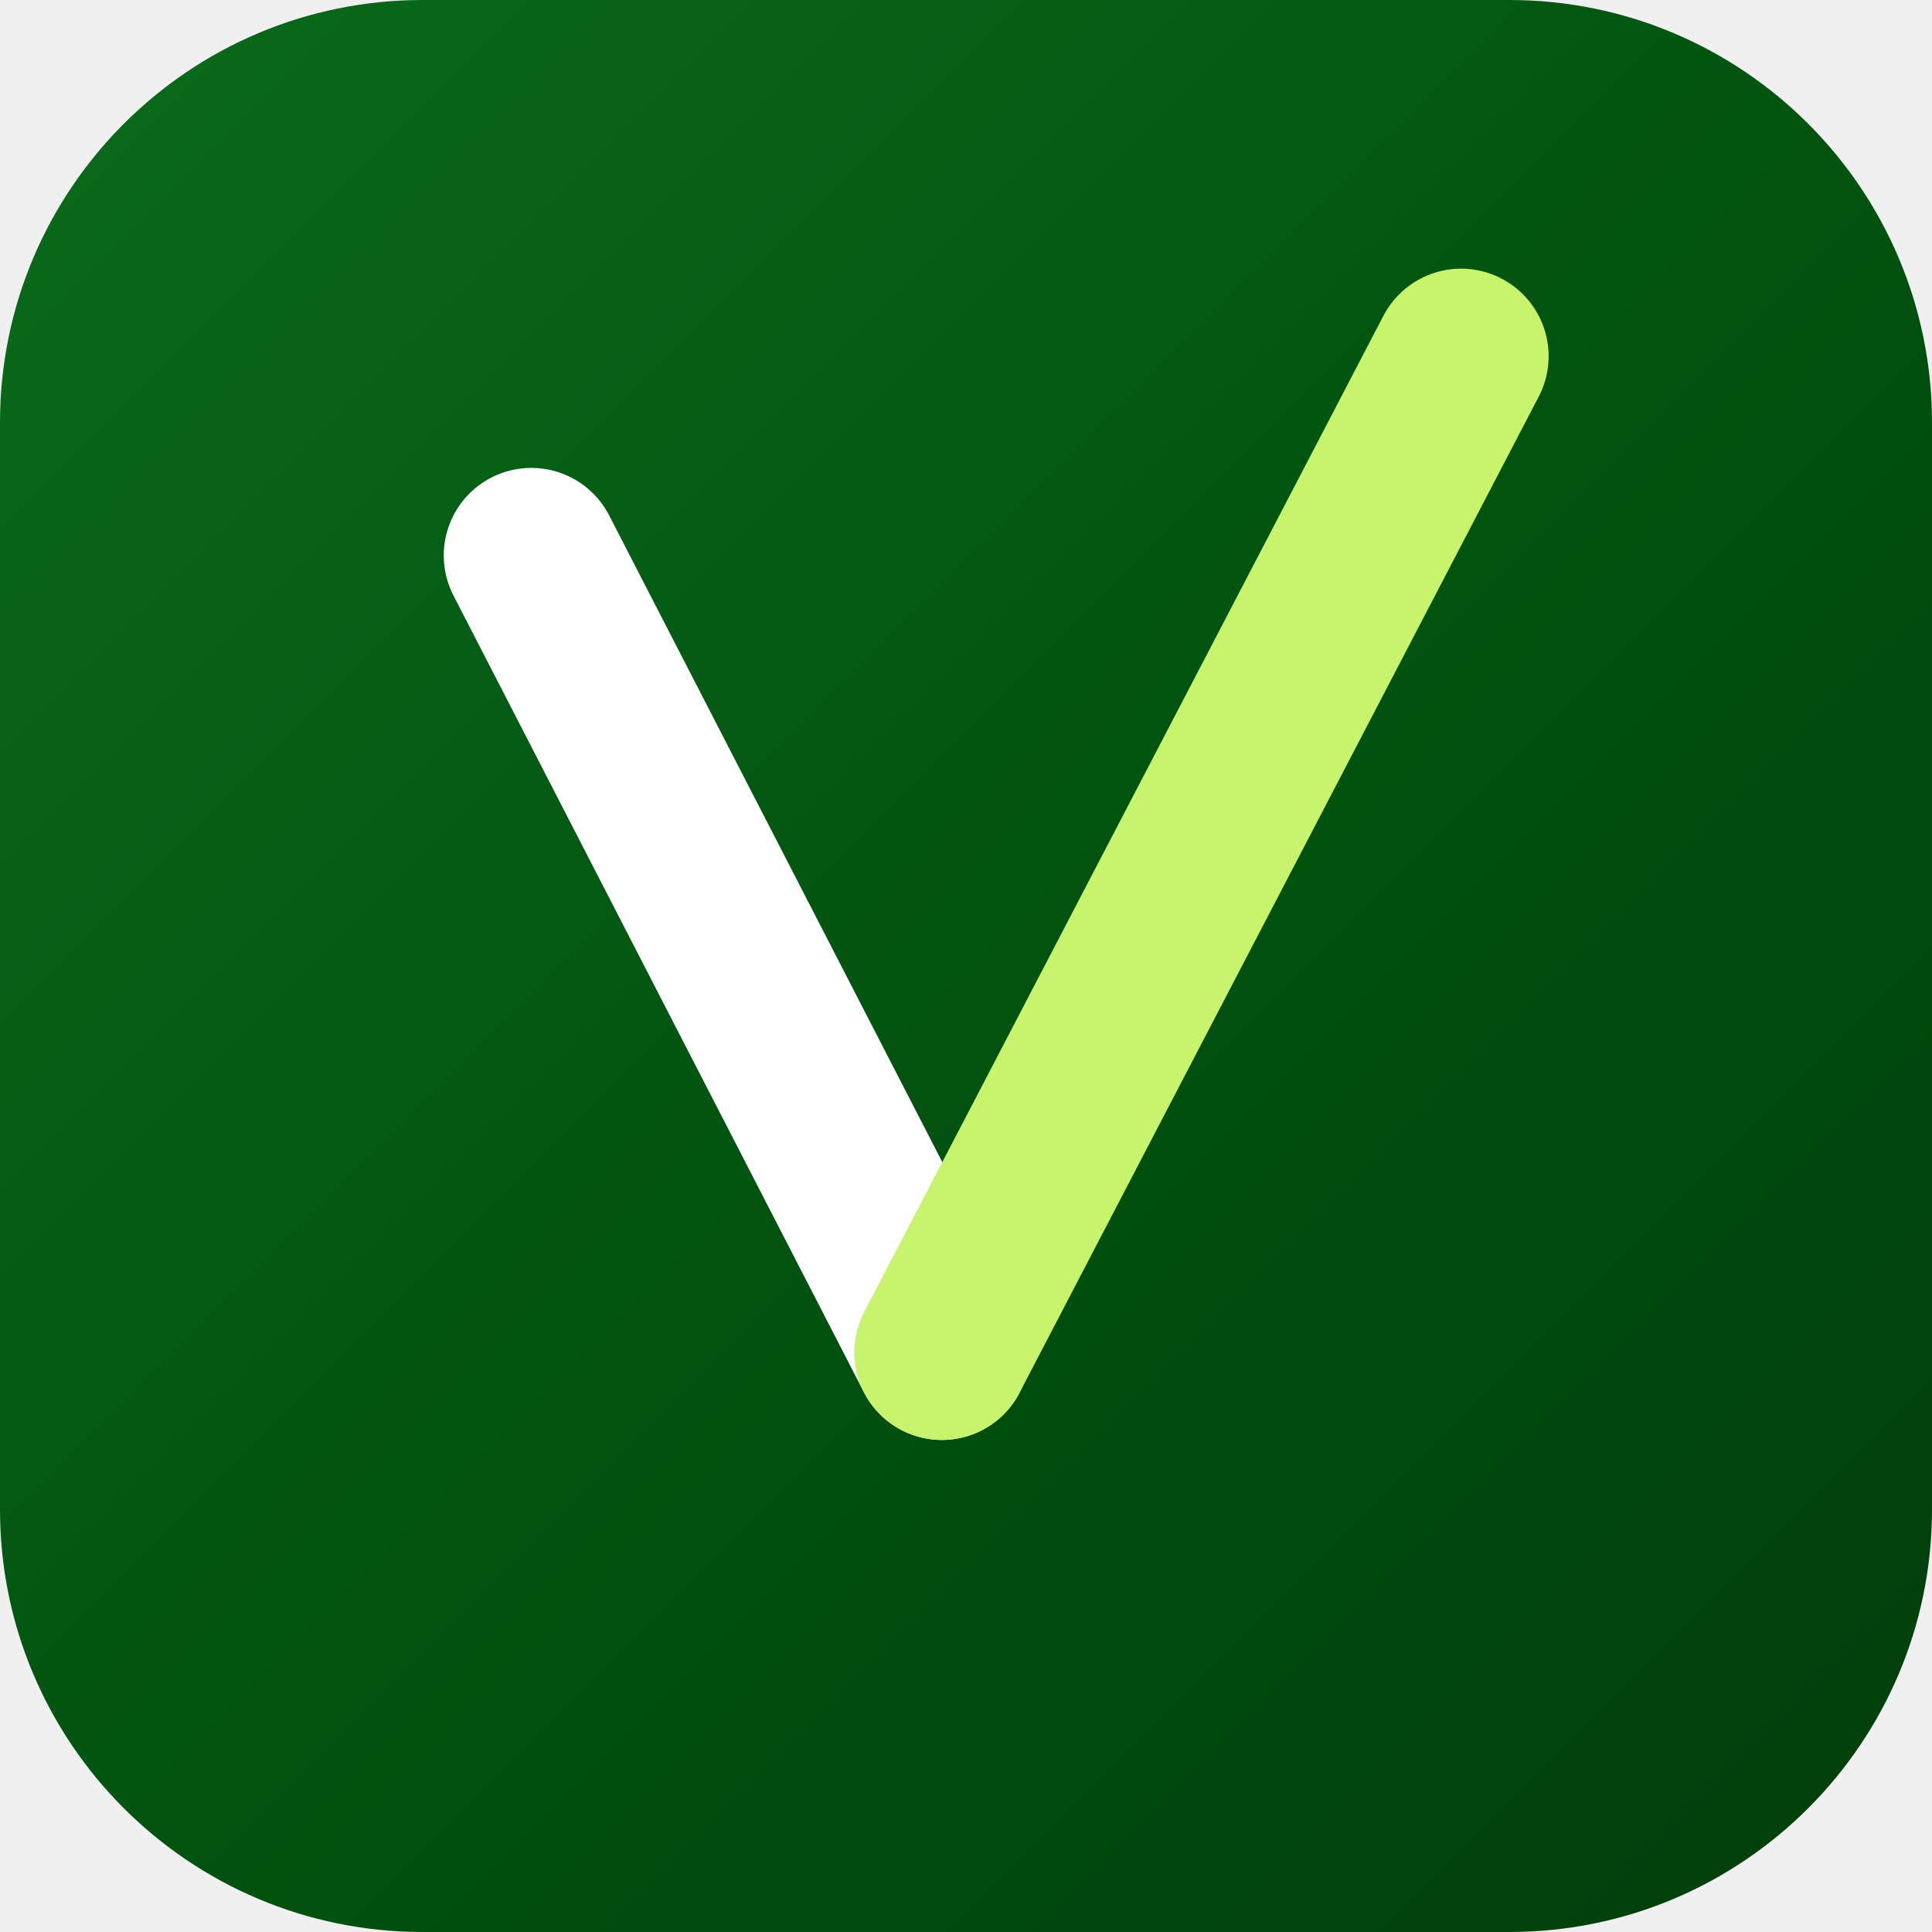
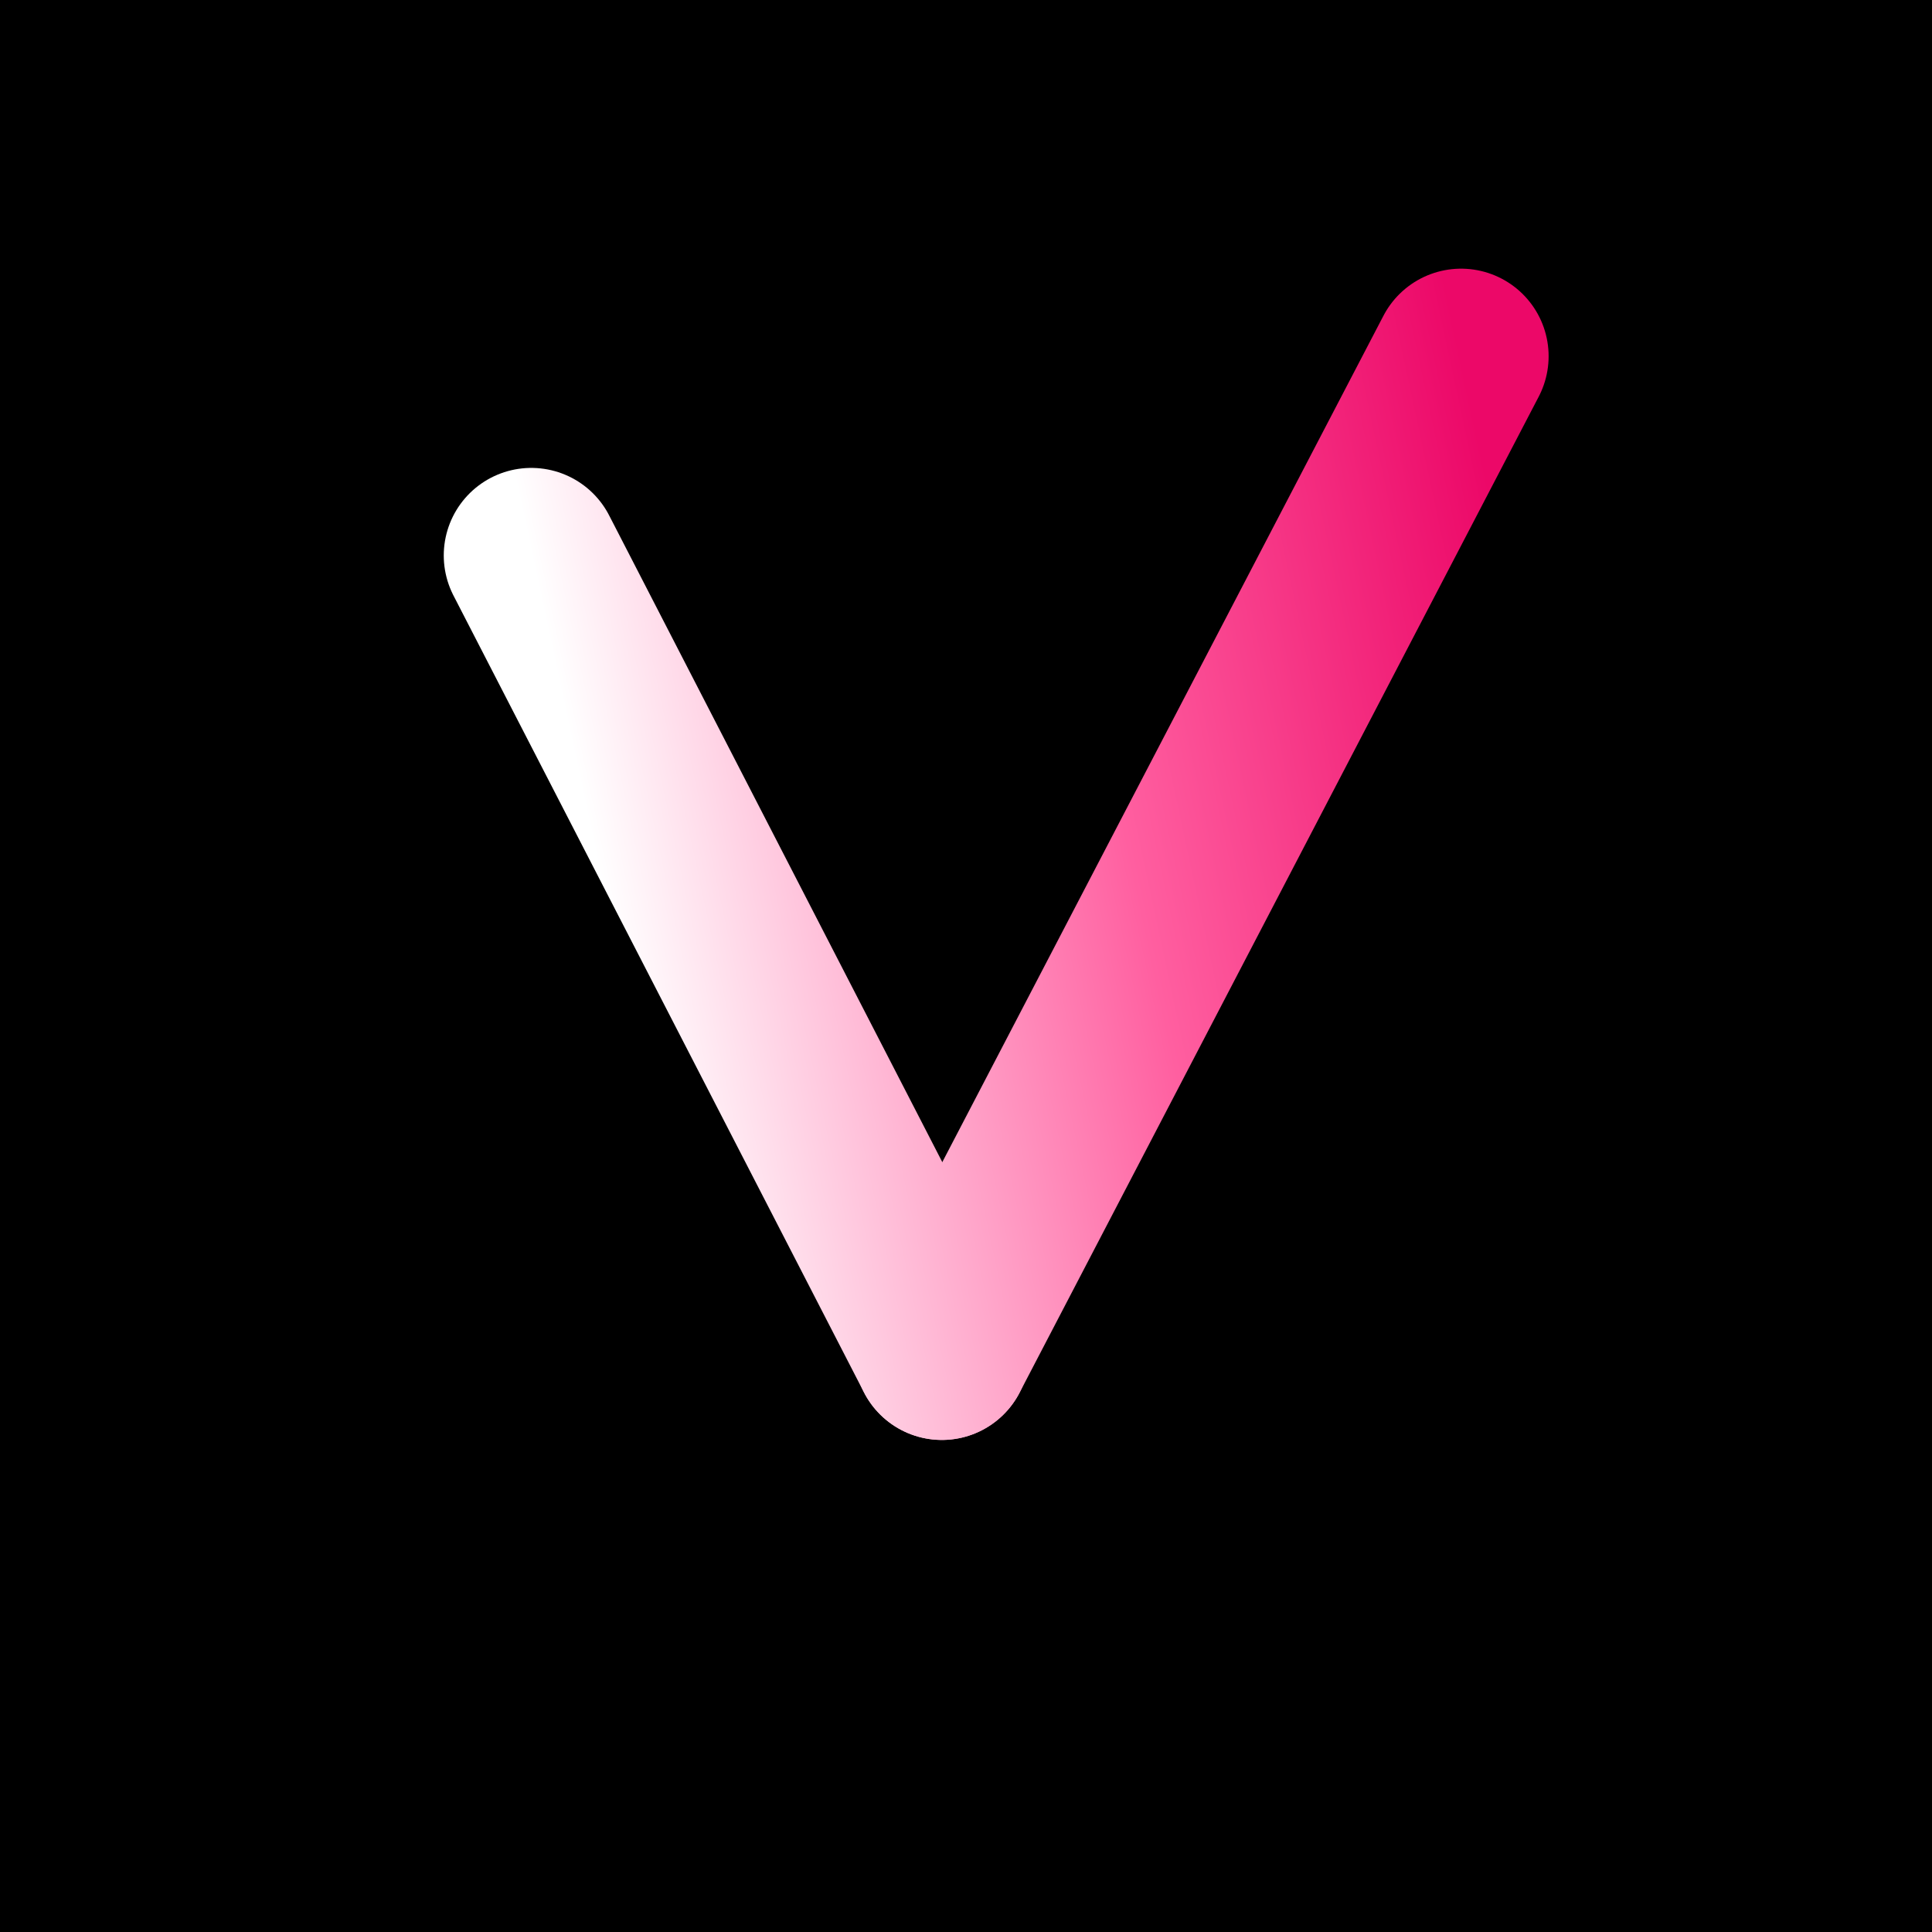
<svg xmlns="http://www.w3.org/2000/svg" viewBox="0 0 32 32">
  <defs>
-     <linearGradient id="g" x1="0" y1="0" x2="1" y2="1">
-       <stop offset="0%" stop-color="#0B6B1B" />
-       <stop offset="62%" stop-color="#004E0E" />
-       <stop offset="100%" stop-color="#033D0C" />
+     <linearGradient id="g" x1="8.8" y1="9.2" x2="24.2" y2="5.9" gradientUnits="userSpaceOnUse">
+       <stop offset="0%" stop-color="#ffffff" />
+       <stop offset="55%" stop-color="#ff5fa0" />
+       <stop offset="100%" stop-color="#ec0868" />
    </linearGradient>
  </defs>
-   <rect width="32" height="32" rx="7" fill="url(#g)" />
-   <path d="M8.8 9.2 15.6 22.4" stroke="#ffffff" stroke-width="2.9" stroke-linecap="round" fill="none" />
-   <path d="M15.6 22.4 24.2 5.9" stroke="#C8F46D" stroke-width="2.9" stroke-linecap="round" fill="none" />
+   <rect width="32" height="32" fill="#000000" />
+   <path d="M8.8 9.2 15.6 22.4" stroke="url(#g)" stroke-width="2.9" stroke-linecap="round" fill="none" />
+   <path d="M15.6 22.4 24.2 5.9" stroke="url(#g)" stroke-width="2.9" stroke-linecap="round" fill="none" />
</svg>
